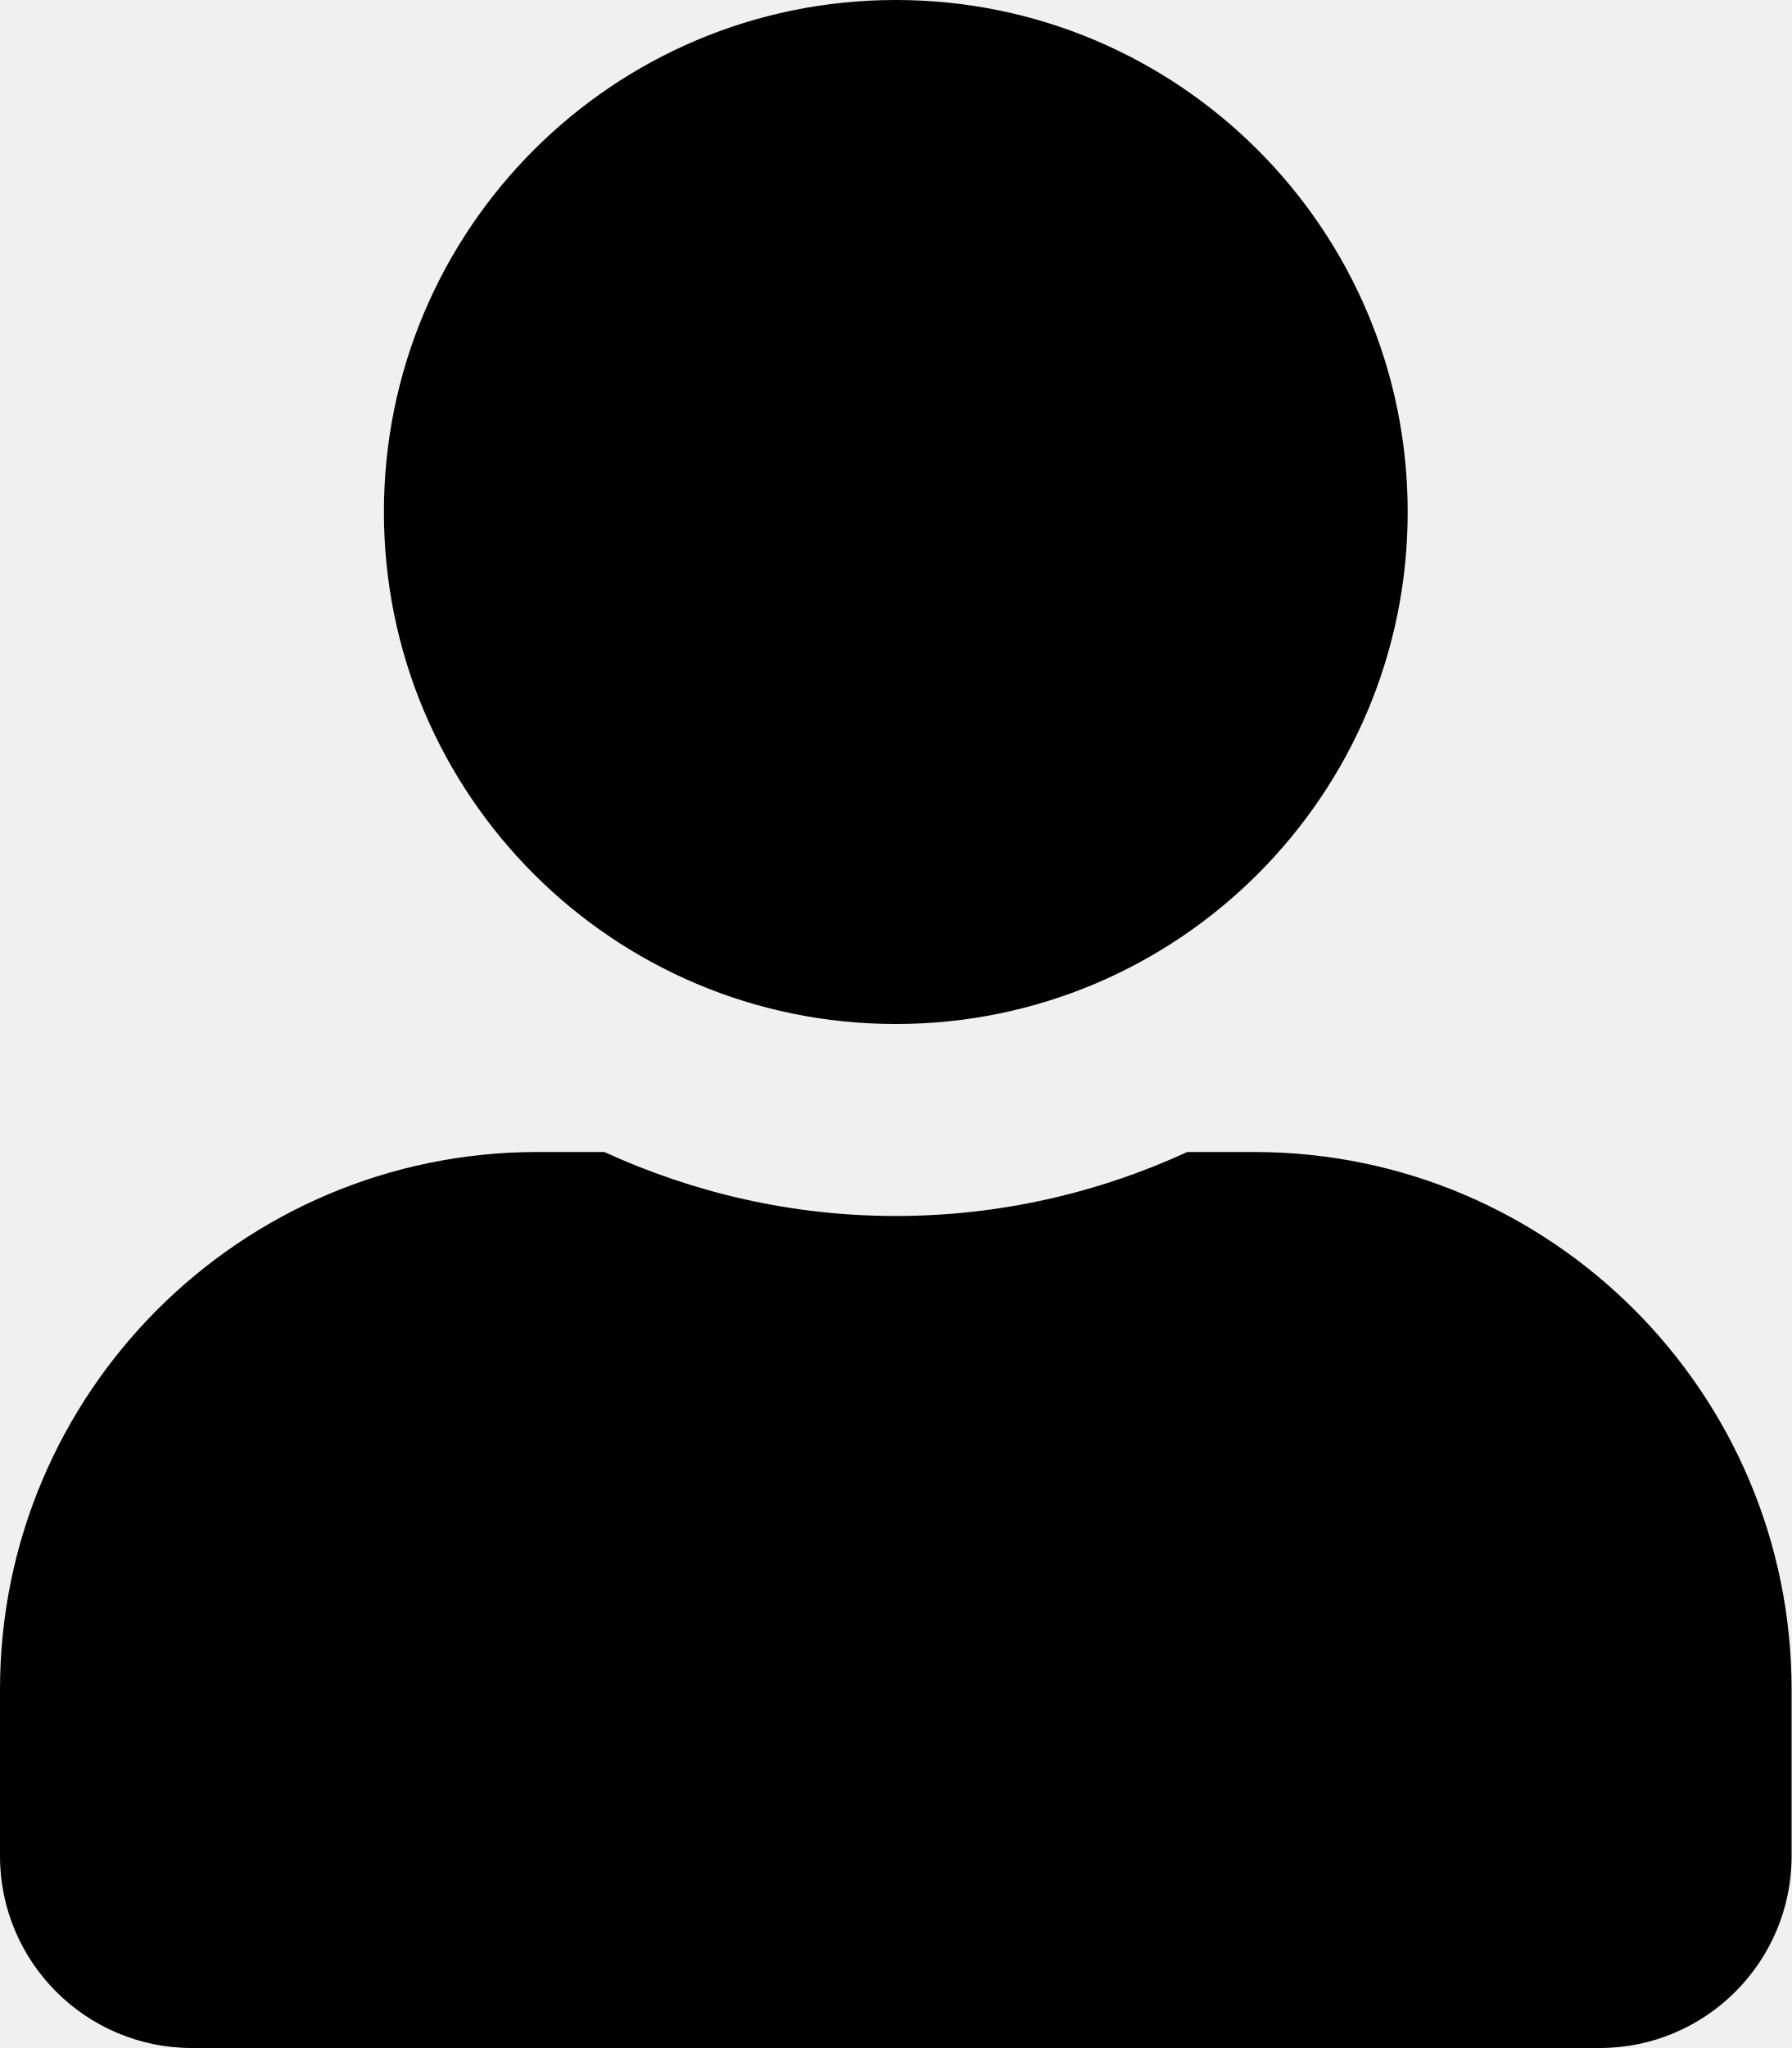
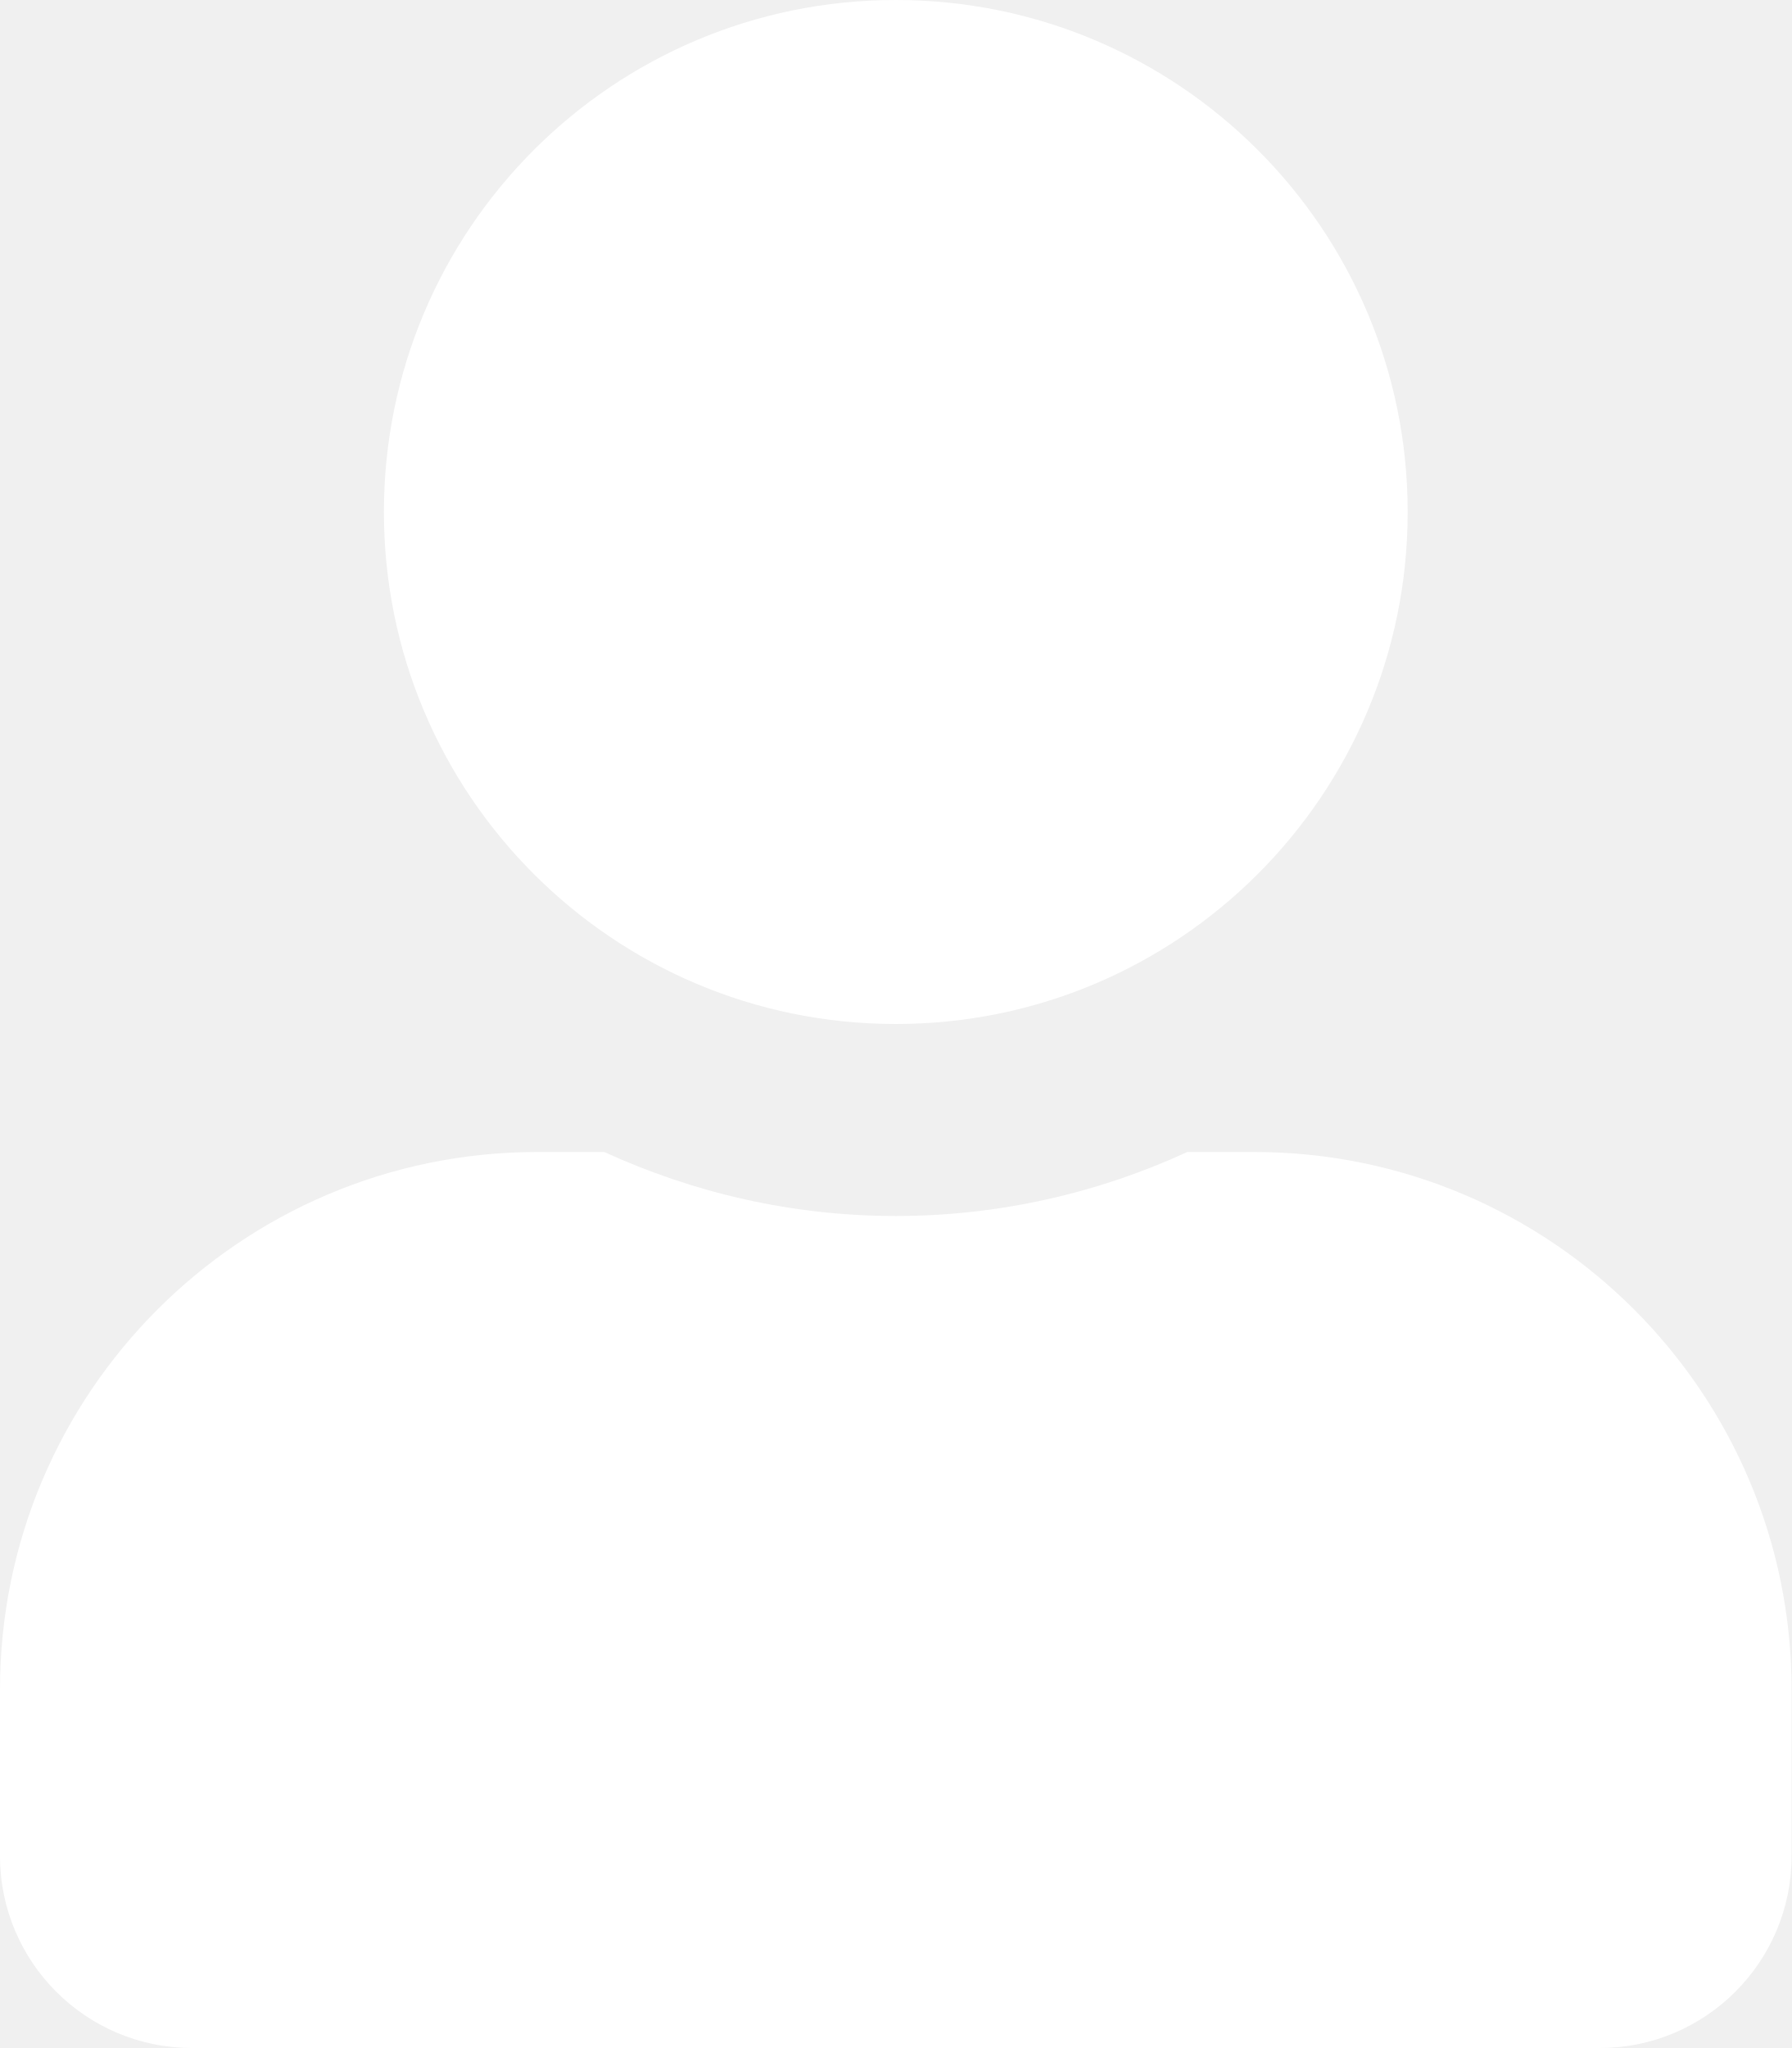
- <svg xmlns="http://www.w3.org/2000/svg" aria-hidden="true" focusable="false" data-prefix="fas" data-icon="user" class="svg-inline--fa fa-user fa-w-14" role="img" viewBox="0 0 448 512">
-   <path fill="currentColor" d="M224 256c70.7 0 128-57.3 128-128S294.7 0 224 0 96 57.3 96 128s57.3 128 128 128zm89.6 32h-16.7c-22.2 10.2-46.9 16-72.9 16s-50.6-5.8-72.9-16h-16.7C60.2 288 0 348.2 0 422.4V464c0 26.5 21.5 48 48 48h352c26.5 0 48-21.5 48-48v-41.6c0-74.2-60.2-134.4-134.4-134.4z" />
+ <svg xmlns="http://www.w3.org/2000/svg" version="1.1" id="Layer_1" focusable="false" x="0px" y="0px" width="612px" height="699.428px" viewBox="0 46.286 612 699.428" enable-background="new 0 46.286 612 699.428" xml:space="preserve">
+   <path fill="#FFFFFF" d="M306,396c96.581,0,174.857-78.276,174.857-174.857c0-96.581-78.276-174.857-174.857-174.857  s-174.857,78.276-174.857,174.857C131.143,317.724,209.419,396,306,396z M428.4,439.714h-22.813  c-30.327,13.935-64.069,21.857-99.587,21.857c-35.518,0-69.123-7.923-99.586-21.857H183.6C82.237,439.714,0,521.952,0,623.314  v56.828c0,36.201,29.371,65.571,65.571,65.571h480.857c36.201,0,65.571-29.37,65.571-65.571v-56.828  C612,521.952,529.763,439.714,428.4,439.714z" />
</svg>
